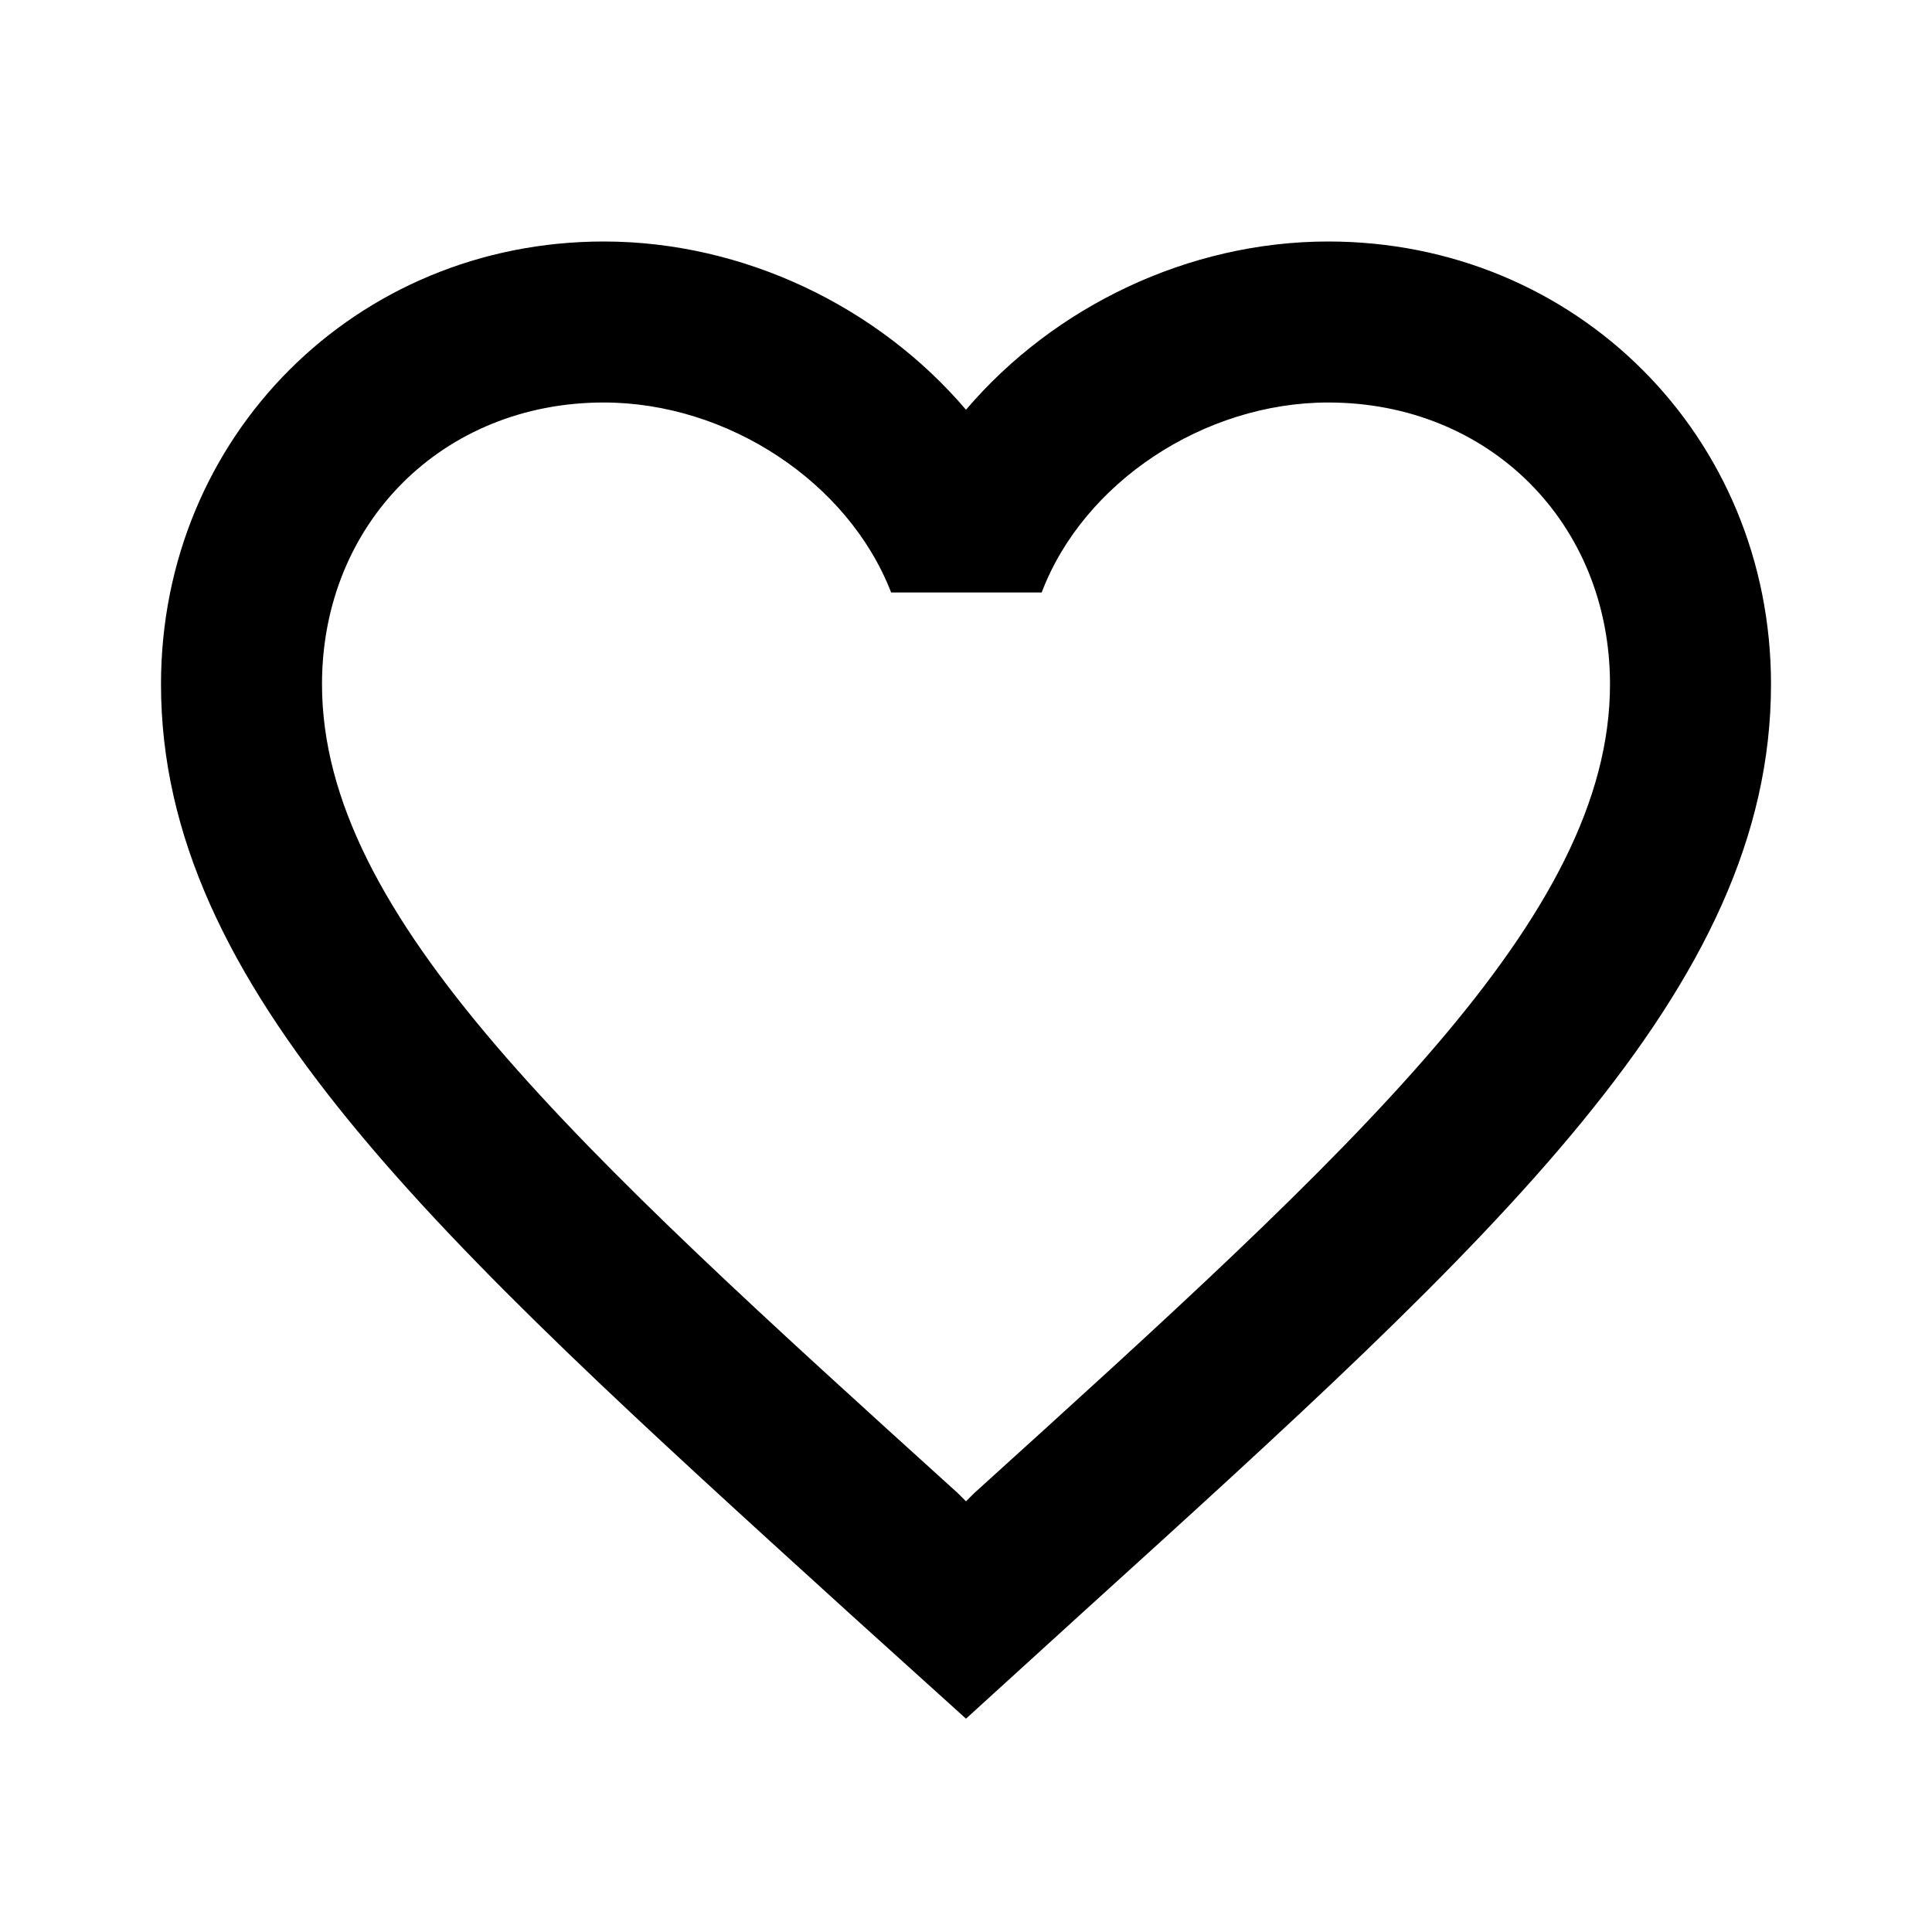
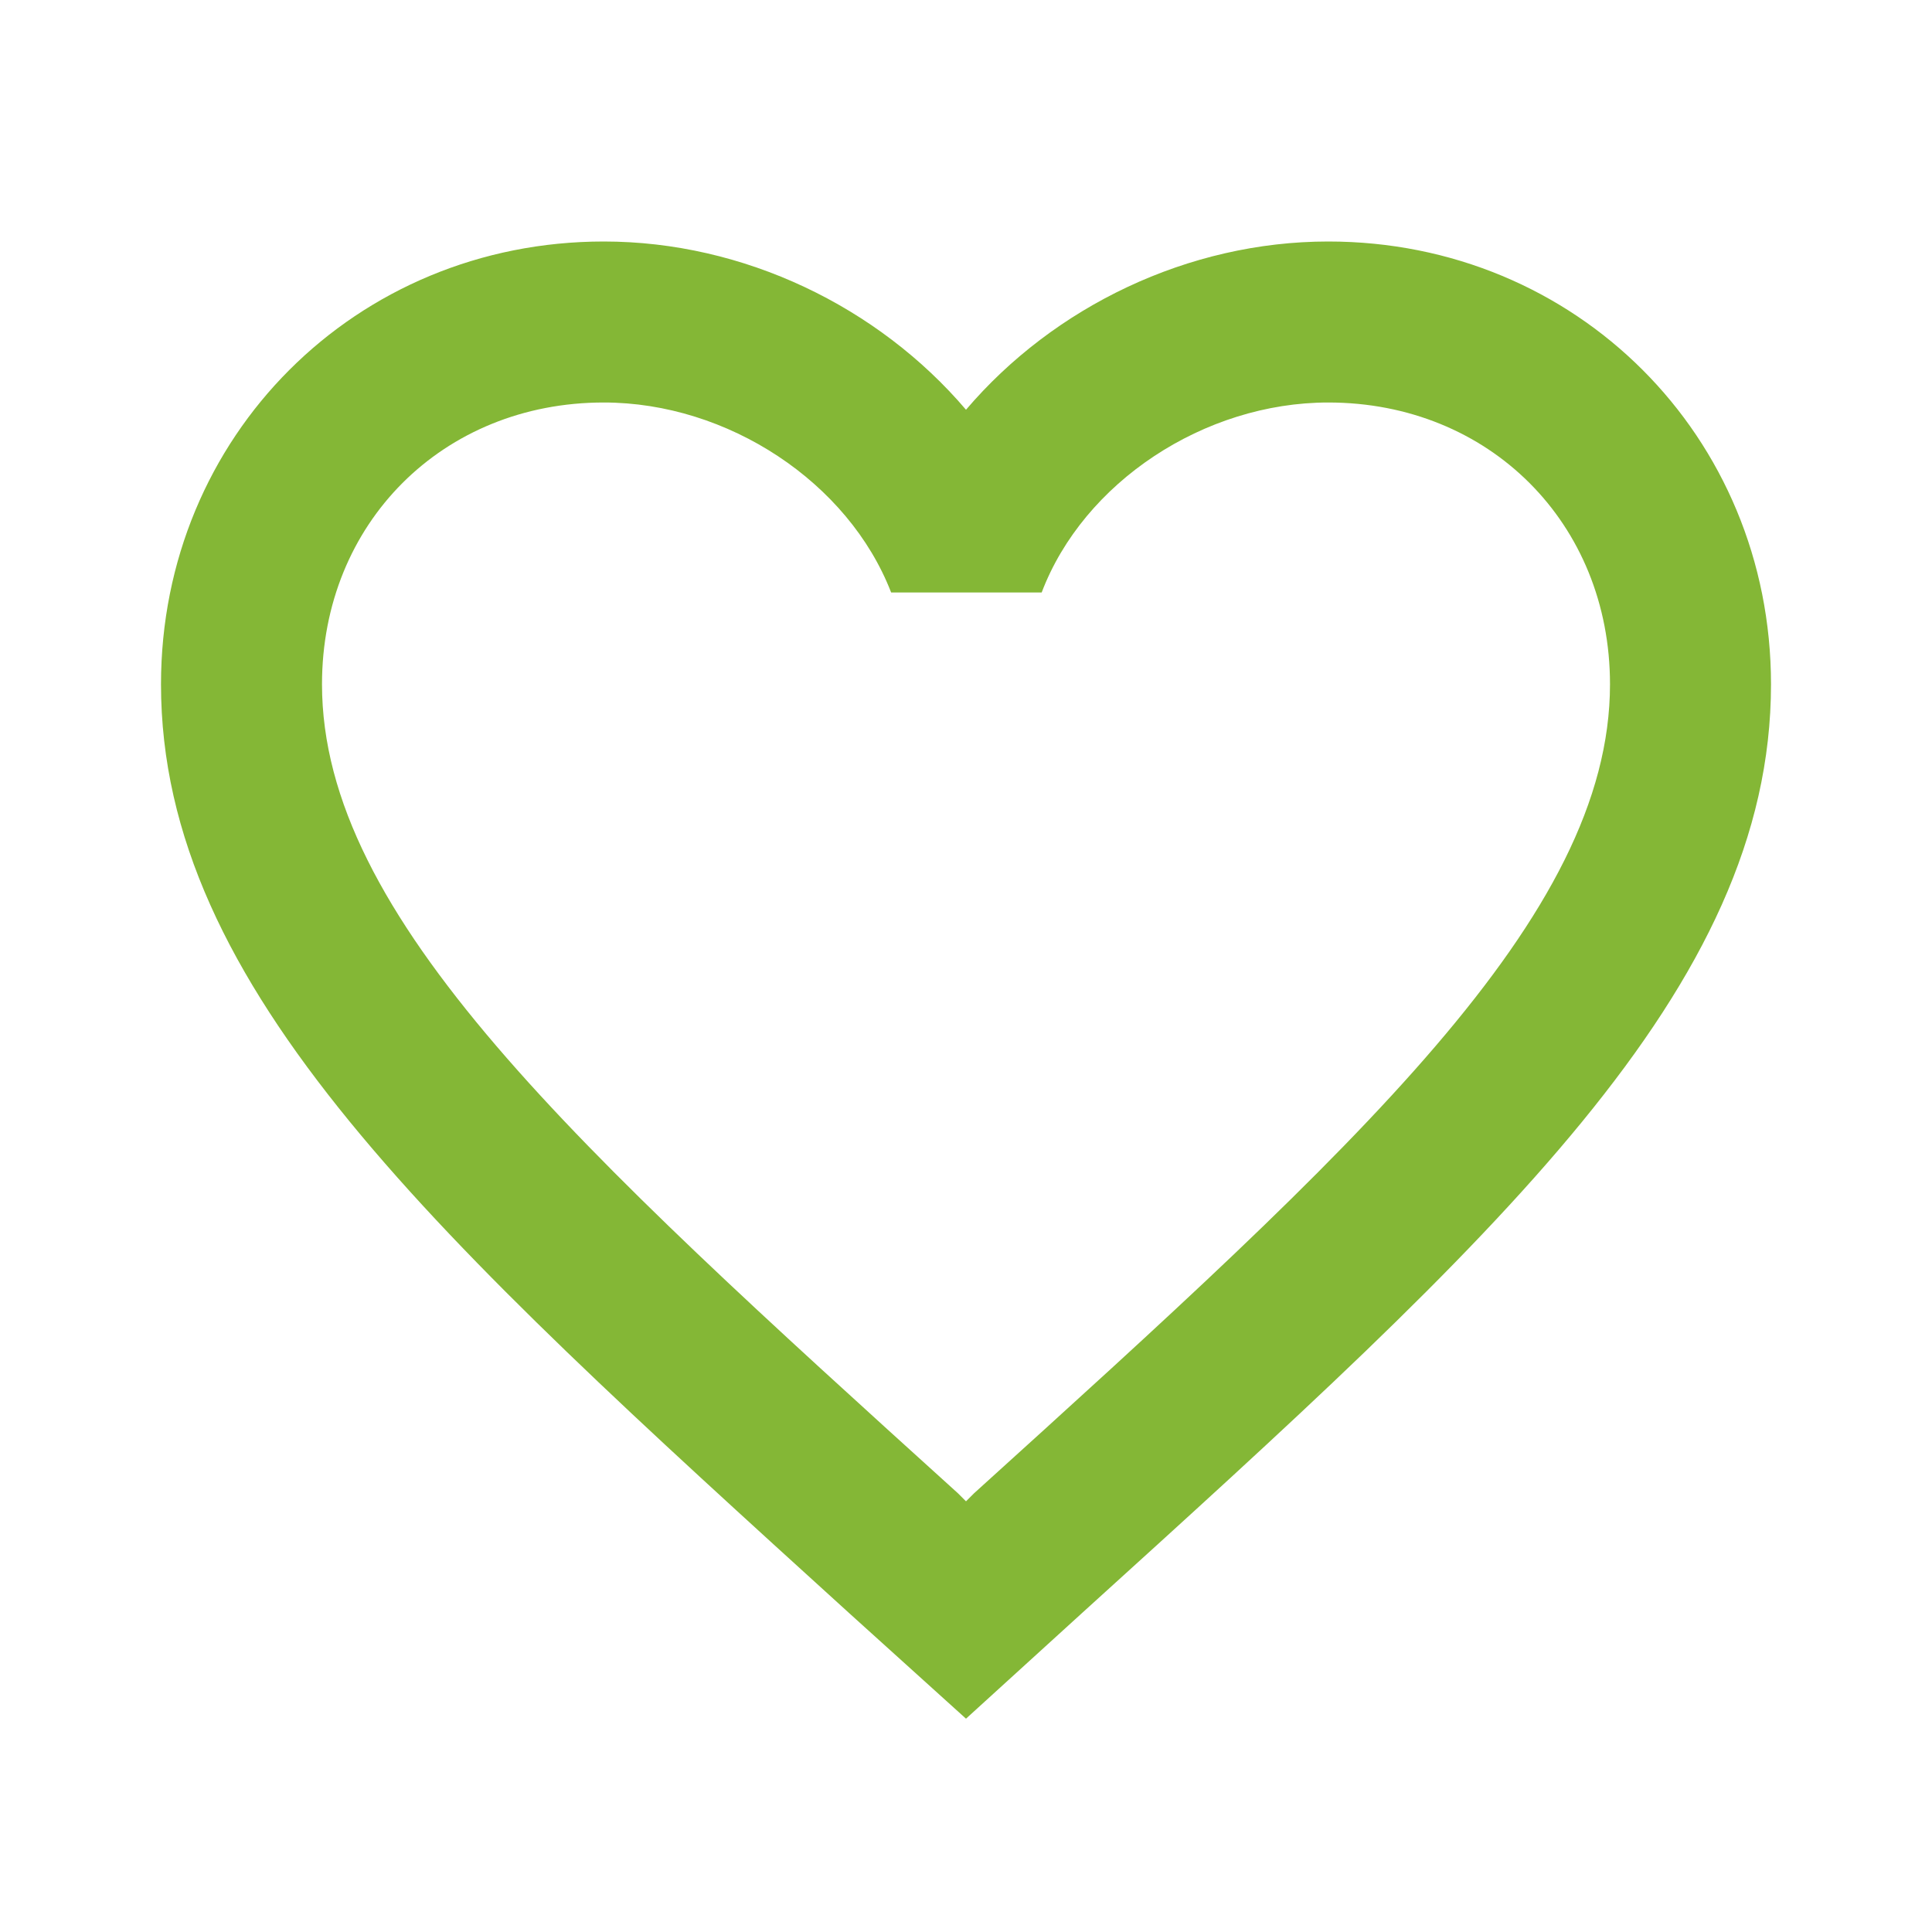
<svg xmlns="http://www.w3.org/2000/svg" width="24" height="24" viewBox="0 0 24 24">
  <path d="M0 0h24v24H0z" fill="none" />
-   <path d="M16.5 3c-1.74 0-3.41.81-4.5 2.09C10.91 3.81 9.24 3 7.5 3 4.42 3 2 5.42 2 8.5c0 3.78 3.4 6.86 8.55 11.54L12 21.35l1.45-1.32C18.6 15.36 22 12.28 22 8.5 22 5.42 19.58 3 16.5 3zm-4.4 15.55l-.1.1-.1-.1C7.14 14.24 4 11.39 4 8.5 4 6.5 5.5 5 7.5 5c1.54 0 3.04.99 3.57 2.36h1.87C13.46 5.99 14.96 5 16.5 5c2 0 3.5 1.5 3.5 3.5 0 2.89-3.14 5.74-7.9 10.05z" />
+   <path d="M16.5 3c-1.74 0-3.41.81-4.5 2.09C10.91 3.81 9.24 3 7.5 3 4.42 3 2 5.42 2 8.5c0 3.78 3.4 6.86 8.55 11.54L12 21.35l1.45-1.32C18.6 15.36 22 12.28 22 8.5 22 5.42 19.58 3 16.5 3zm-4.4 15.55l-.1.1-.1-.1C7.14 14.24 4 11.39 4 8.5 4 6.5 5.5 5 7.5 5c1.54 0 3.04.99 3.57 2.36h1.87C13.46 5.99 14.96 5 16.5 5c2 0 3.5 1.5 3.5 3.5 0 2.89-3.14 5.74-7.9 10.05z" fill="#84b736" />
</svg>
